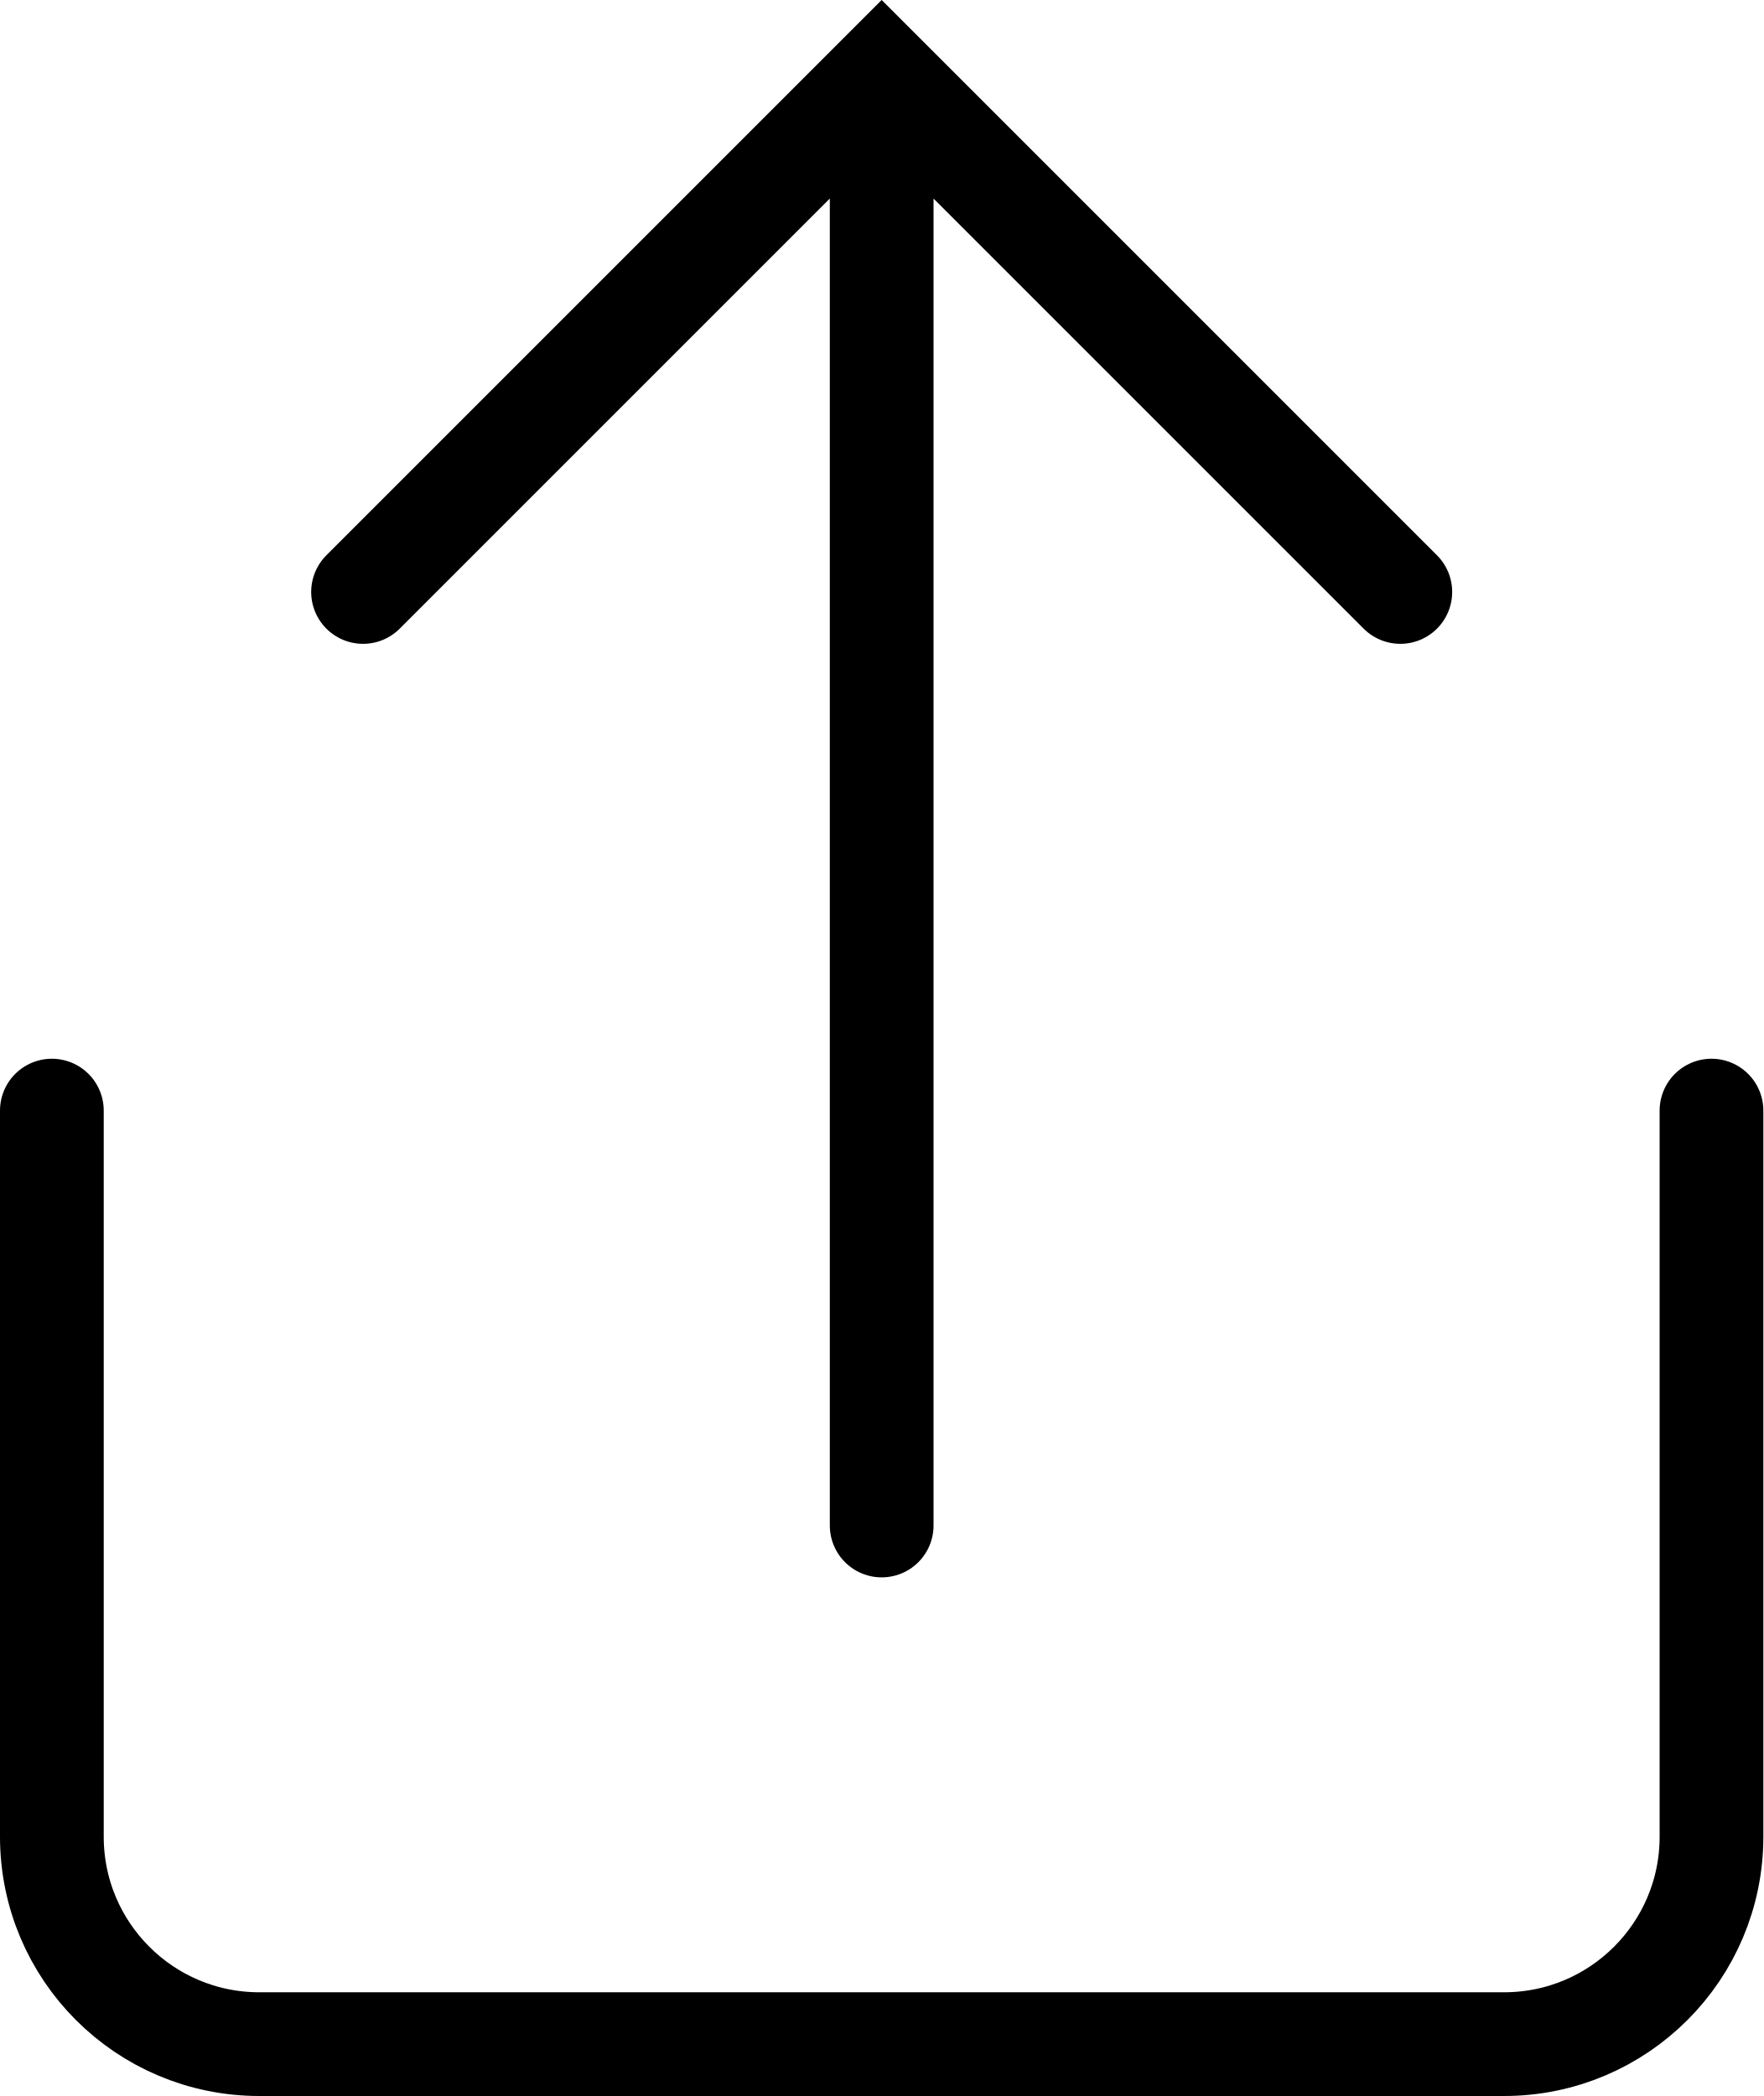
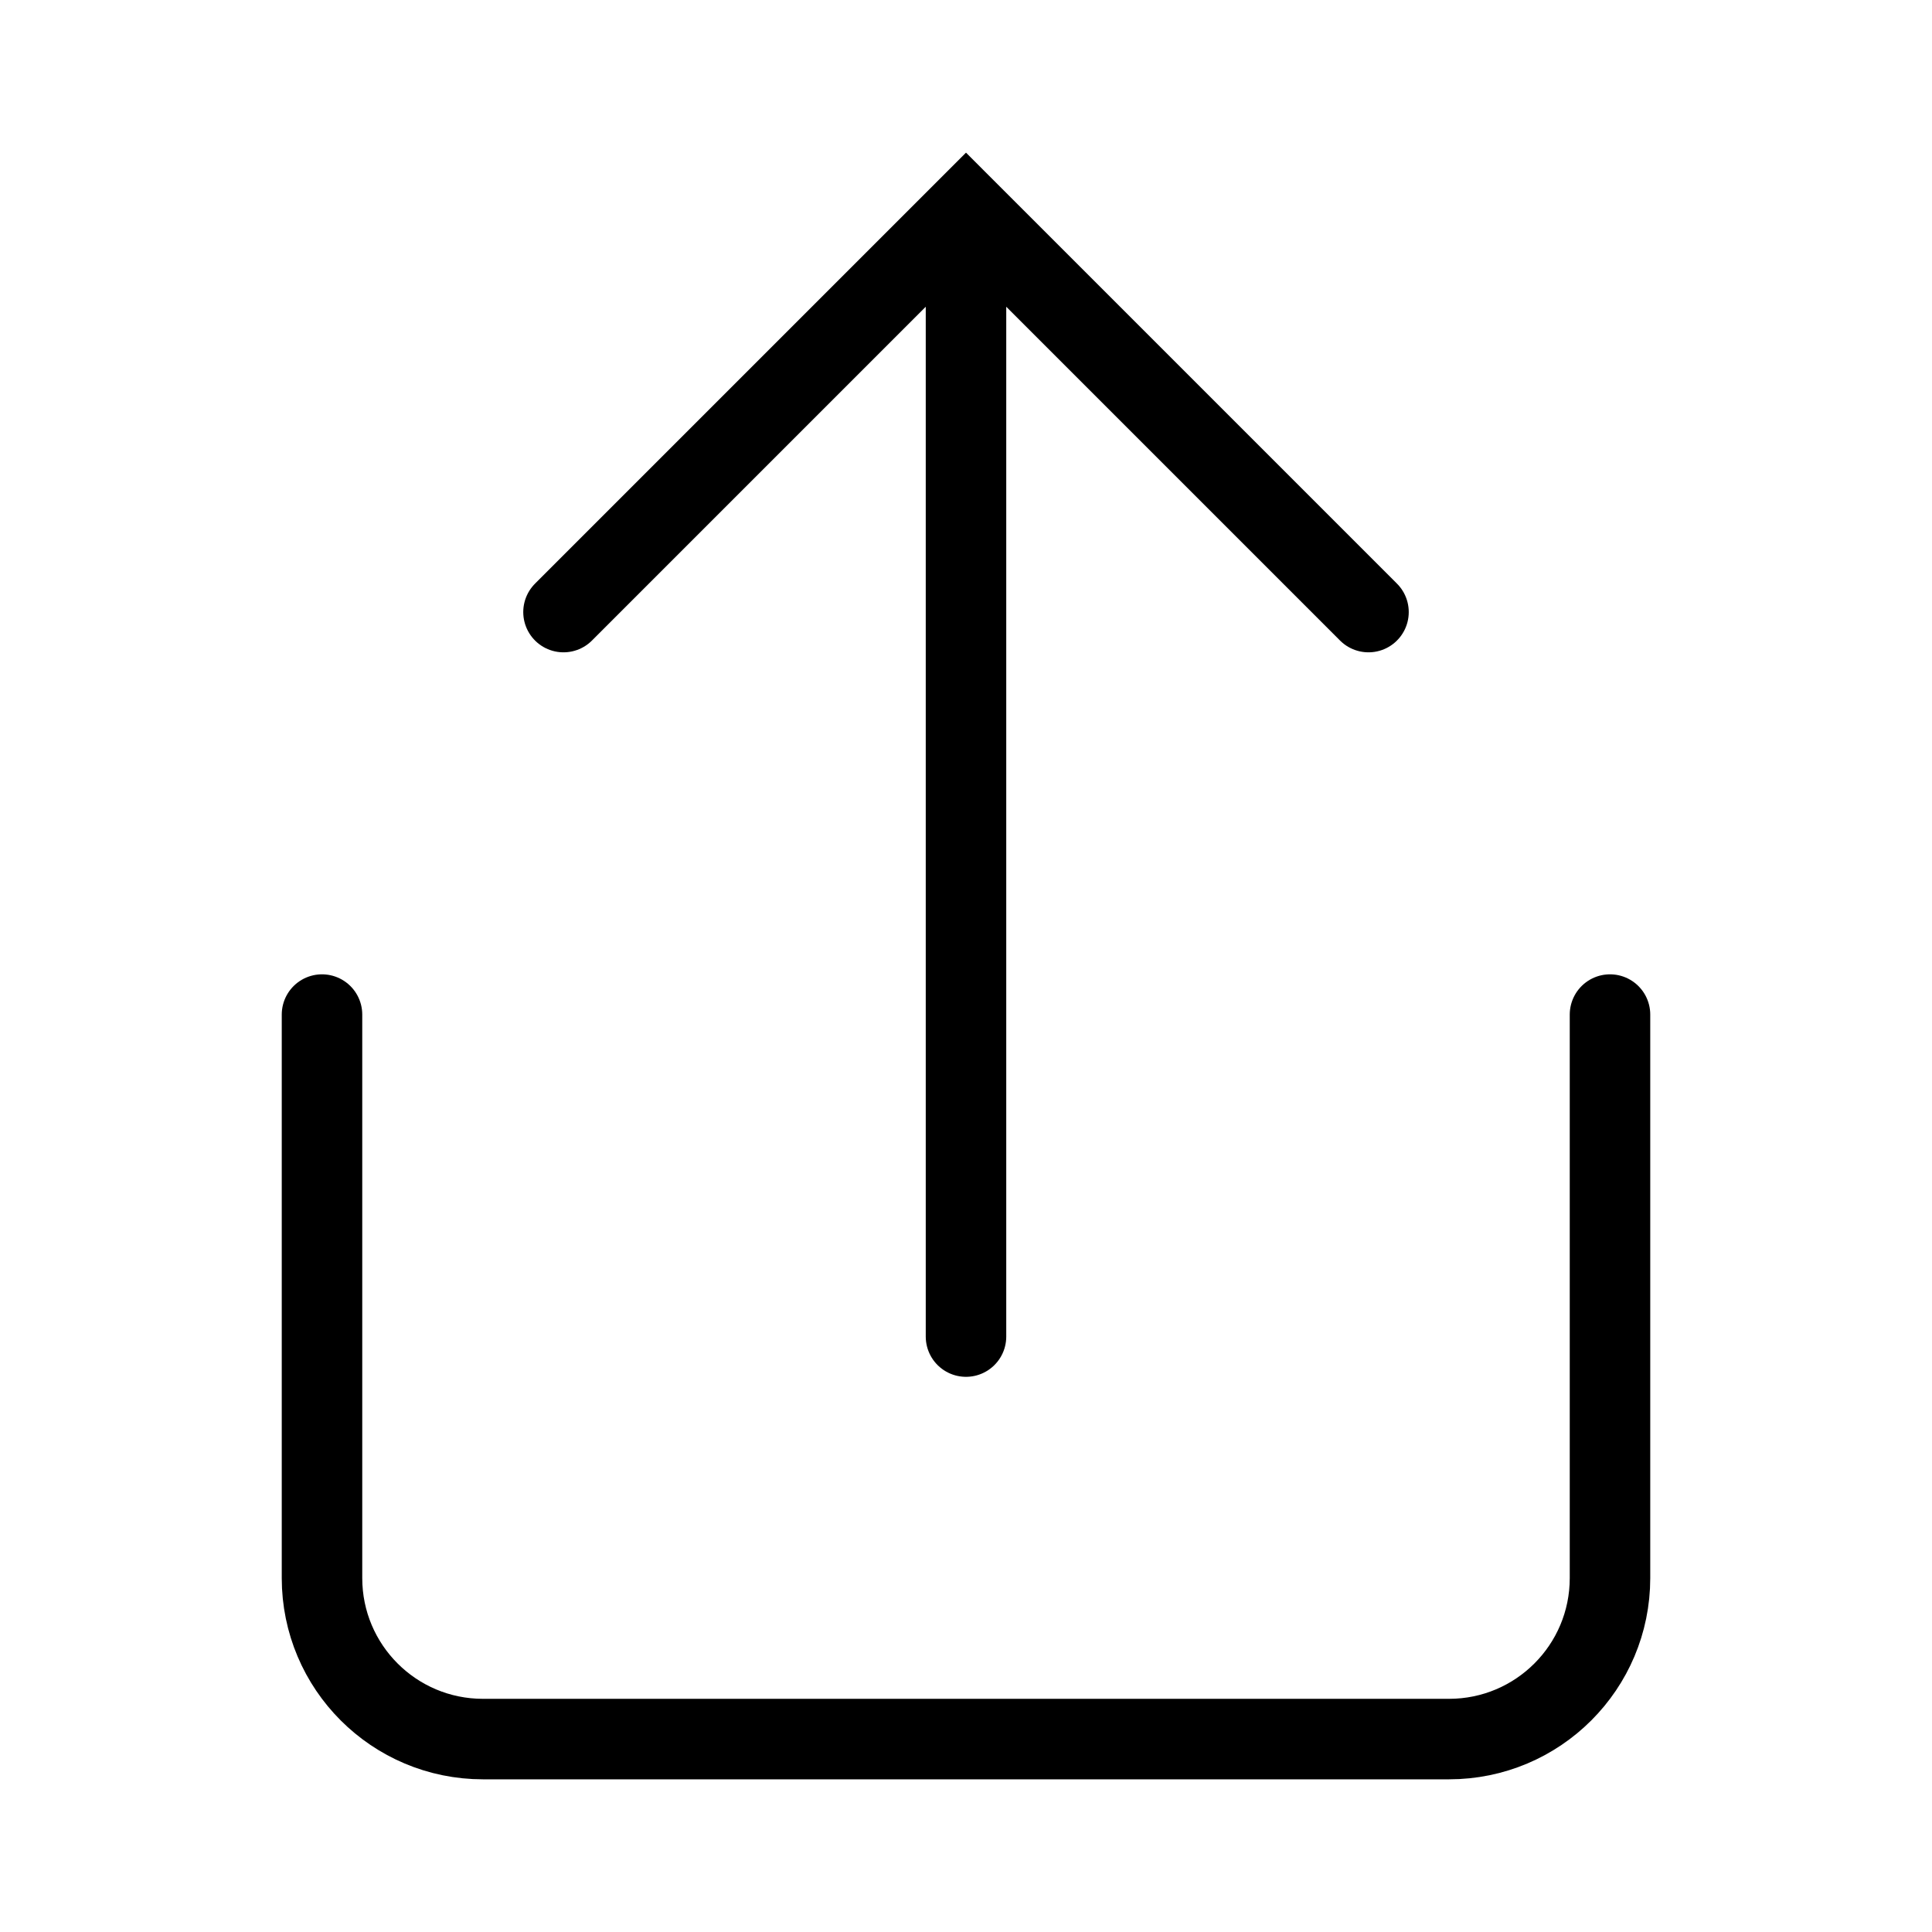
- <svg xmlns="http://www.w3.org/2000/svg" overflow="visible" style="display: block;" width="17" height="20.207" viewBox="0 0 17 20.207" fill="none">
-   <g id="Group 208">
-     <path id="Vector" d="M0.5 10.707V17.707C0.5 18.812 1.395 19.707 2.5 19.707H14.5C15.605 19.707 16.5 18.812 16.5 17.707V10.707M8.5 0.707V14.707M3.5 5.707L8.5 0.707L13.5 5.707" stroke="black" stroke-linecap="round" />
+ <svg xmlns="http://www.w3.org/2000/svg" width="24" height="24" viewBox="0 0 24 24" fill="none">
+   <g transform="translate(3.5 1.8964)">
+     <g id="Group 208">
+       <path id="Vector" d="M0.5 10.707V17.707C0.5 18.812 1.395 19.707 2.5 19.707H14.5C15.605 19.707 16.5 18.812 16.5 17.707V10.707M8.5 0.707V14.707M3.5 5.707L8.5 0.707L13.5 5.707" stroke="black" stroke-linecap="round" stroke-width="1" vector-effect="non-scaling-stroke" />
+     </g>
  </g>
</svg>
